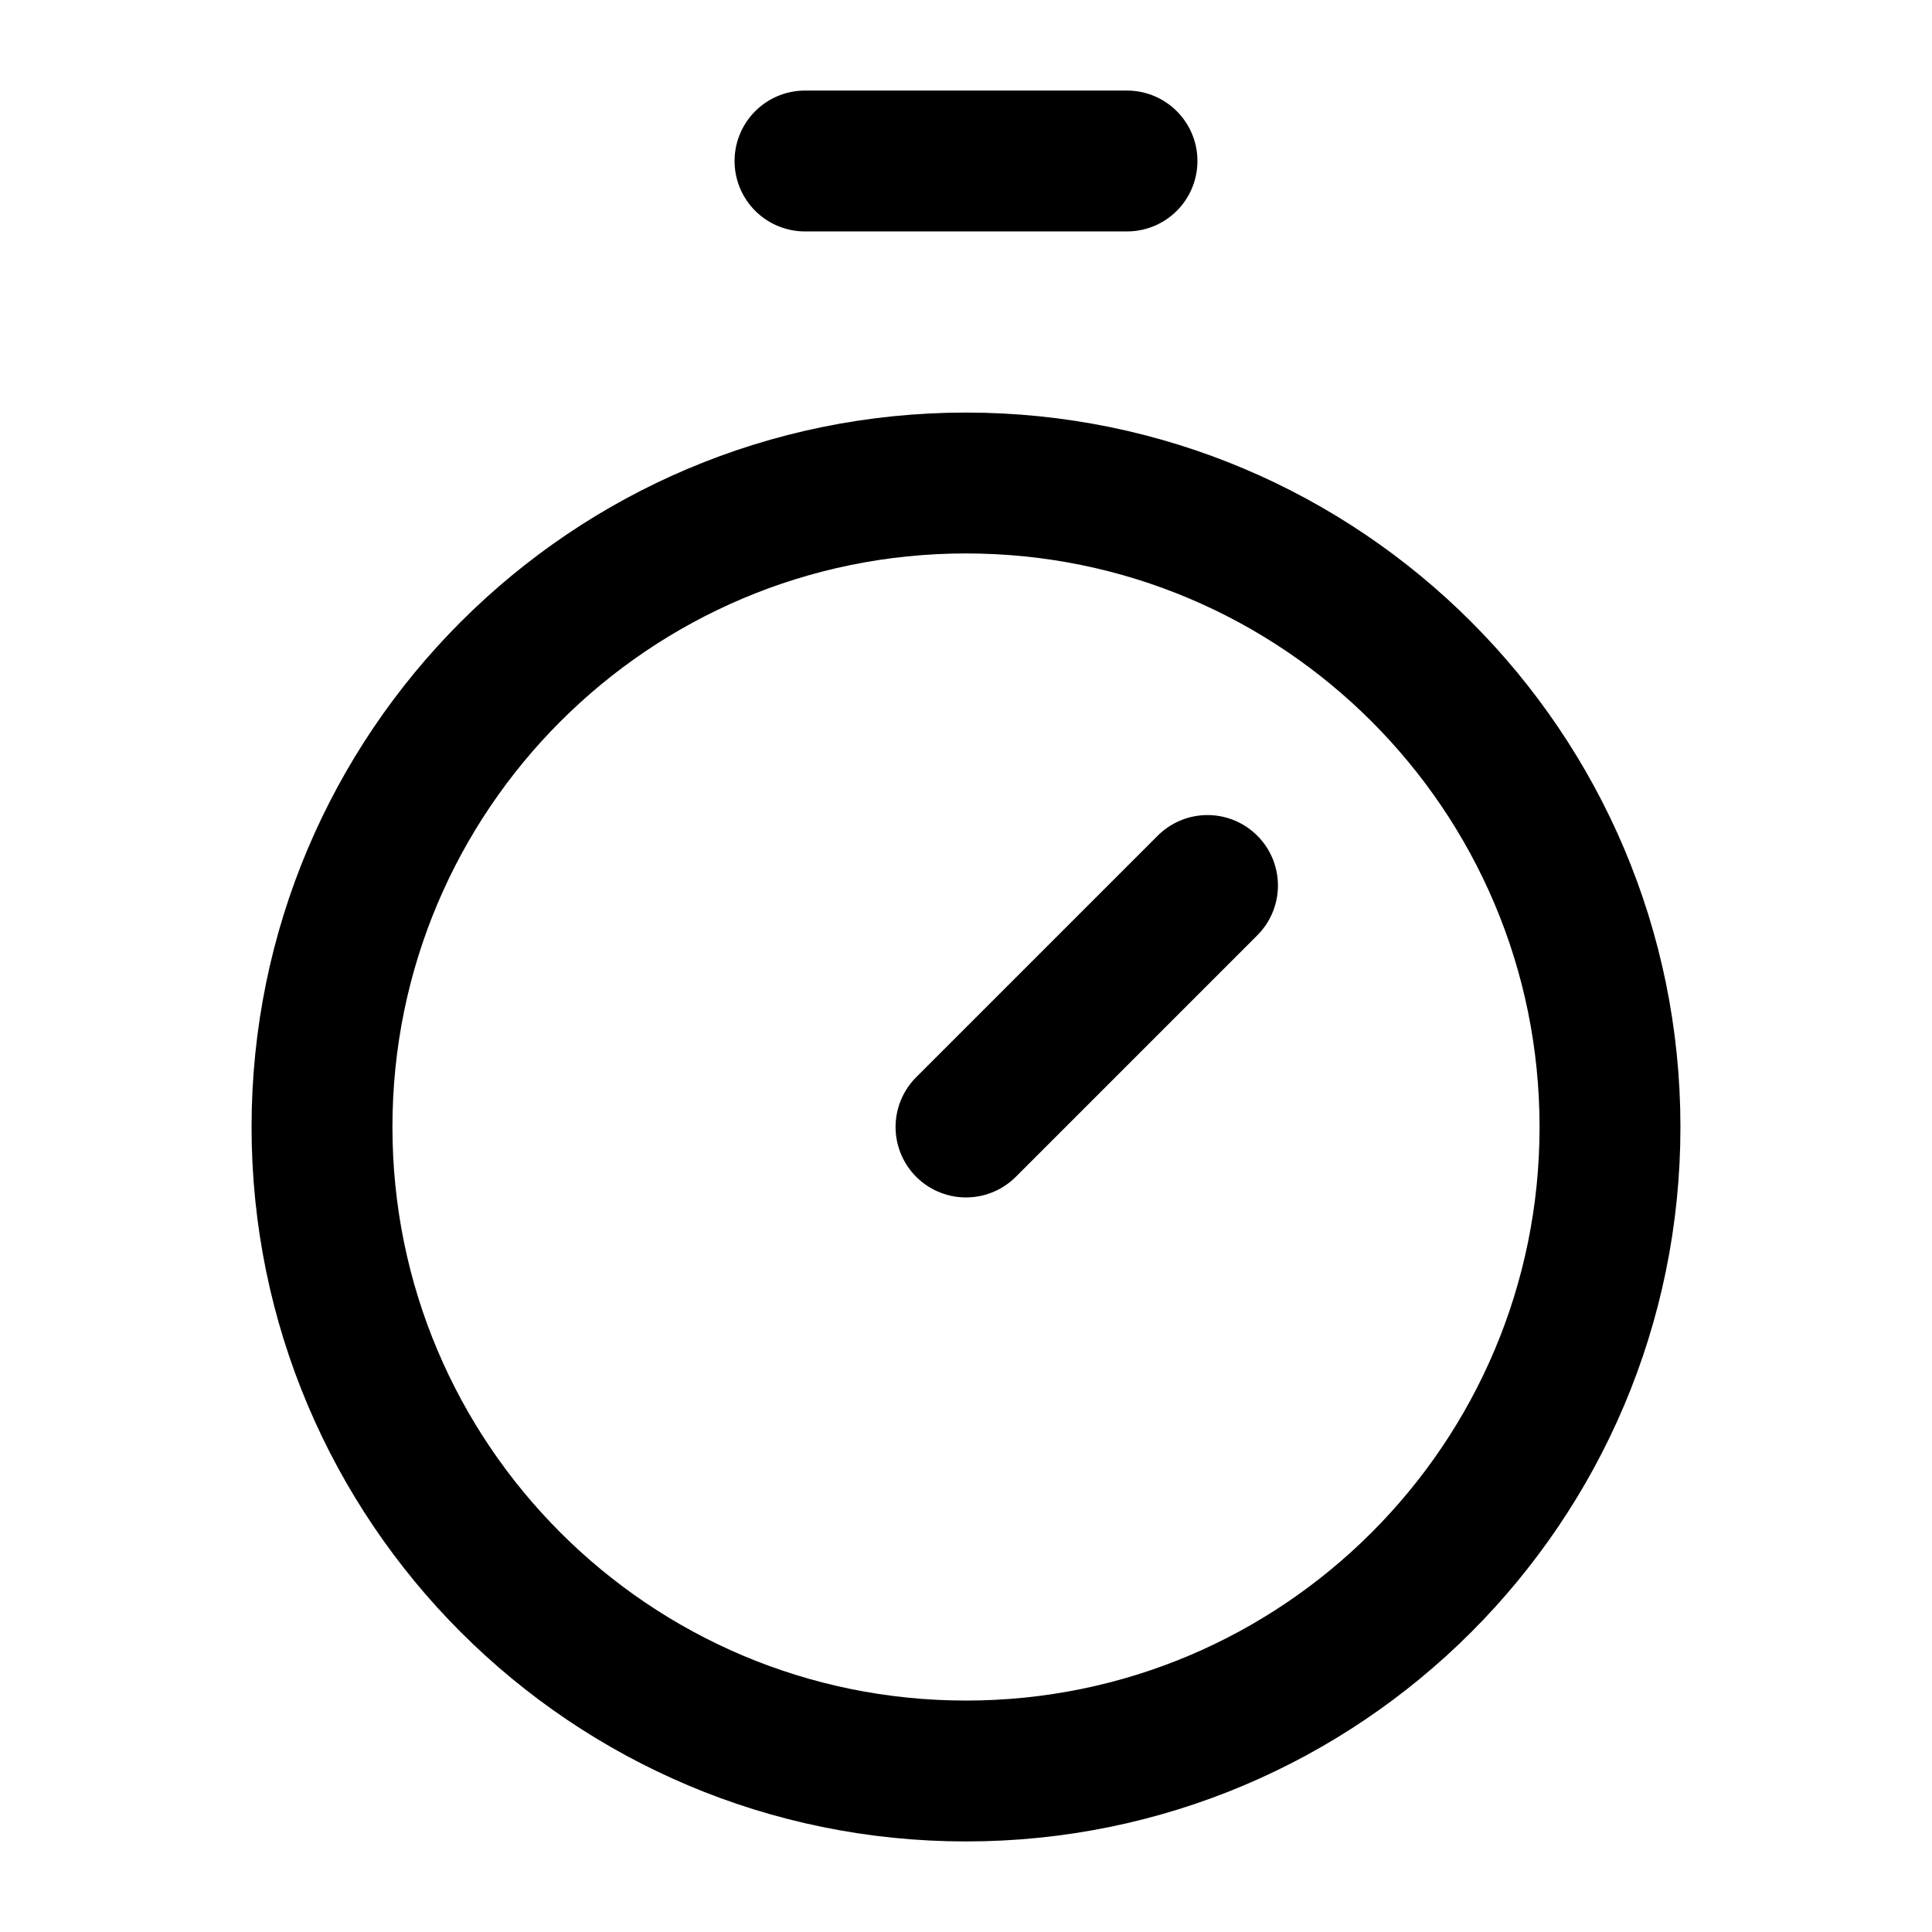
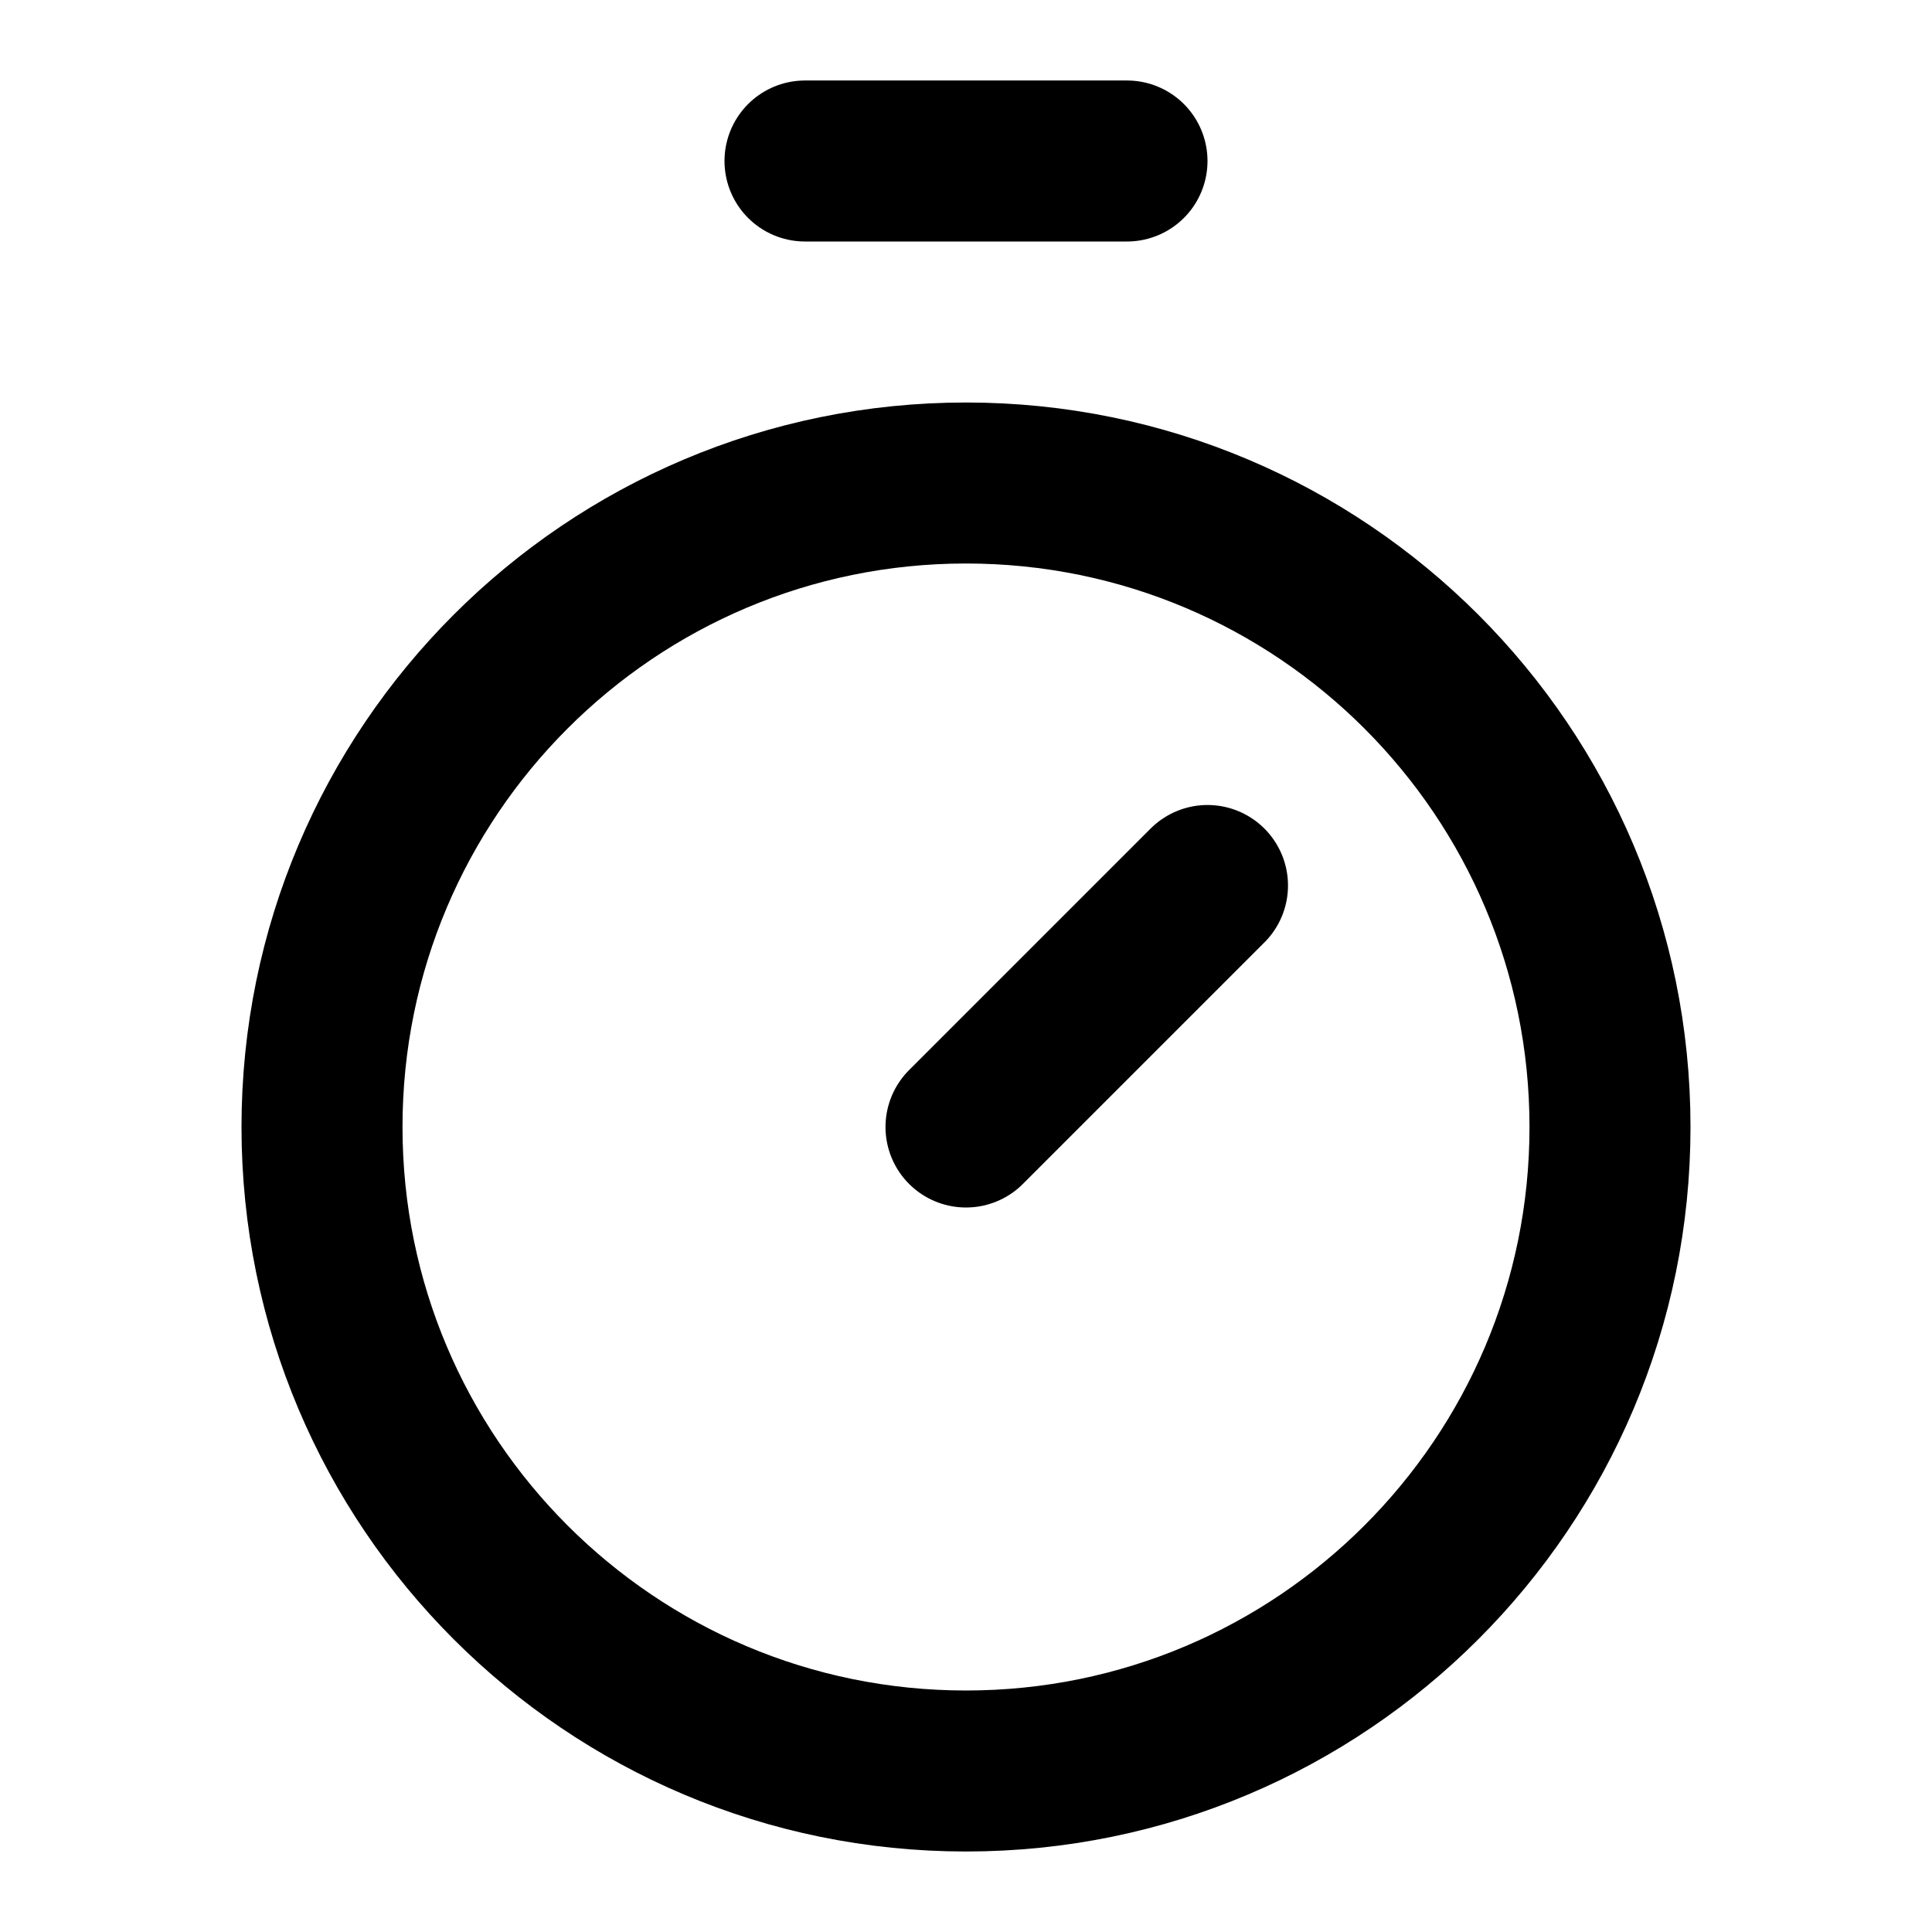
- <svg xmlns="http://www.w3.org/2000/svg" class="lucide lucide-timer" width="24" height="24" viewBox="0 0 24 24" fill="none" stroke="currentColor" stroke-width="1.75" stroke-linecap="round" stroke-linejoin="round">
+ <svg xmlns="http://www.w3.org/2000/svg" class="lucide lucide-timer" width="24" height="24" viewBox="0 0 24 24" fill="none" stroke="currentColor" stroke-width="2" stroke-linecap="round" stroke-linejoin="round">
  <line x1="10" x2="14" y1="2" y2="2" />
  <line x1="12" x2="15" y1="14" y2="11" />
  <circle cx="12" cy="14" r="8" />
</svg>
